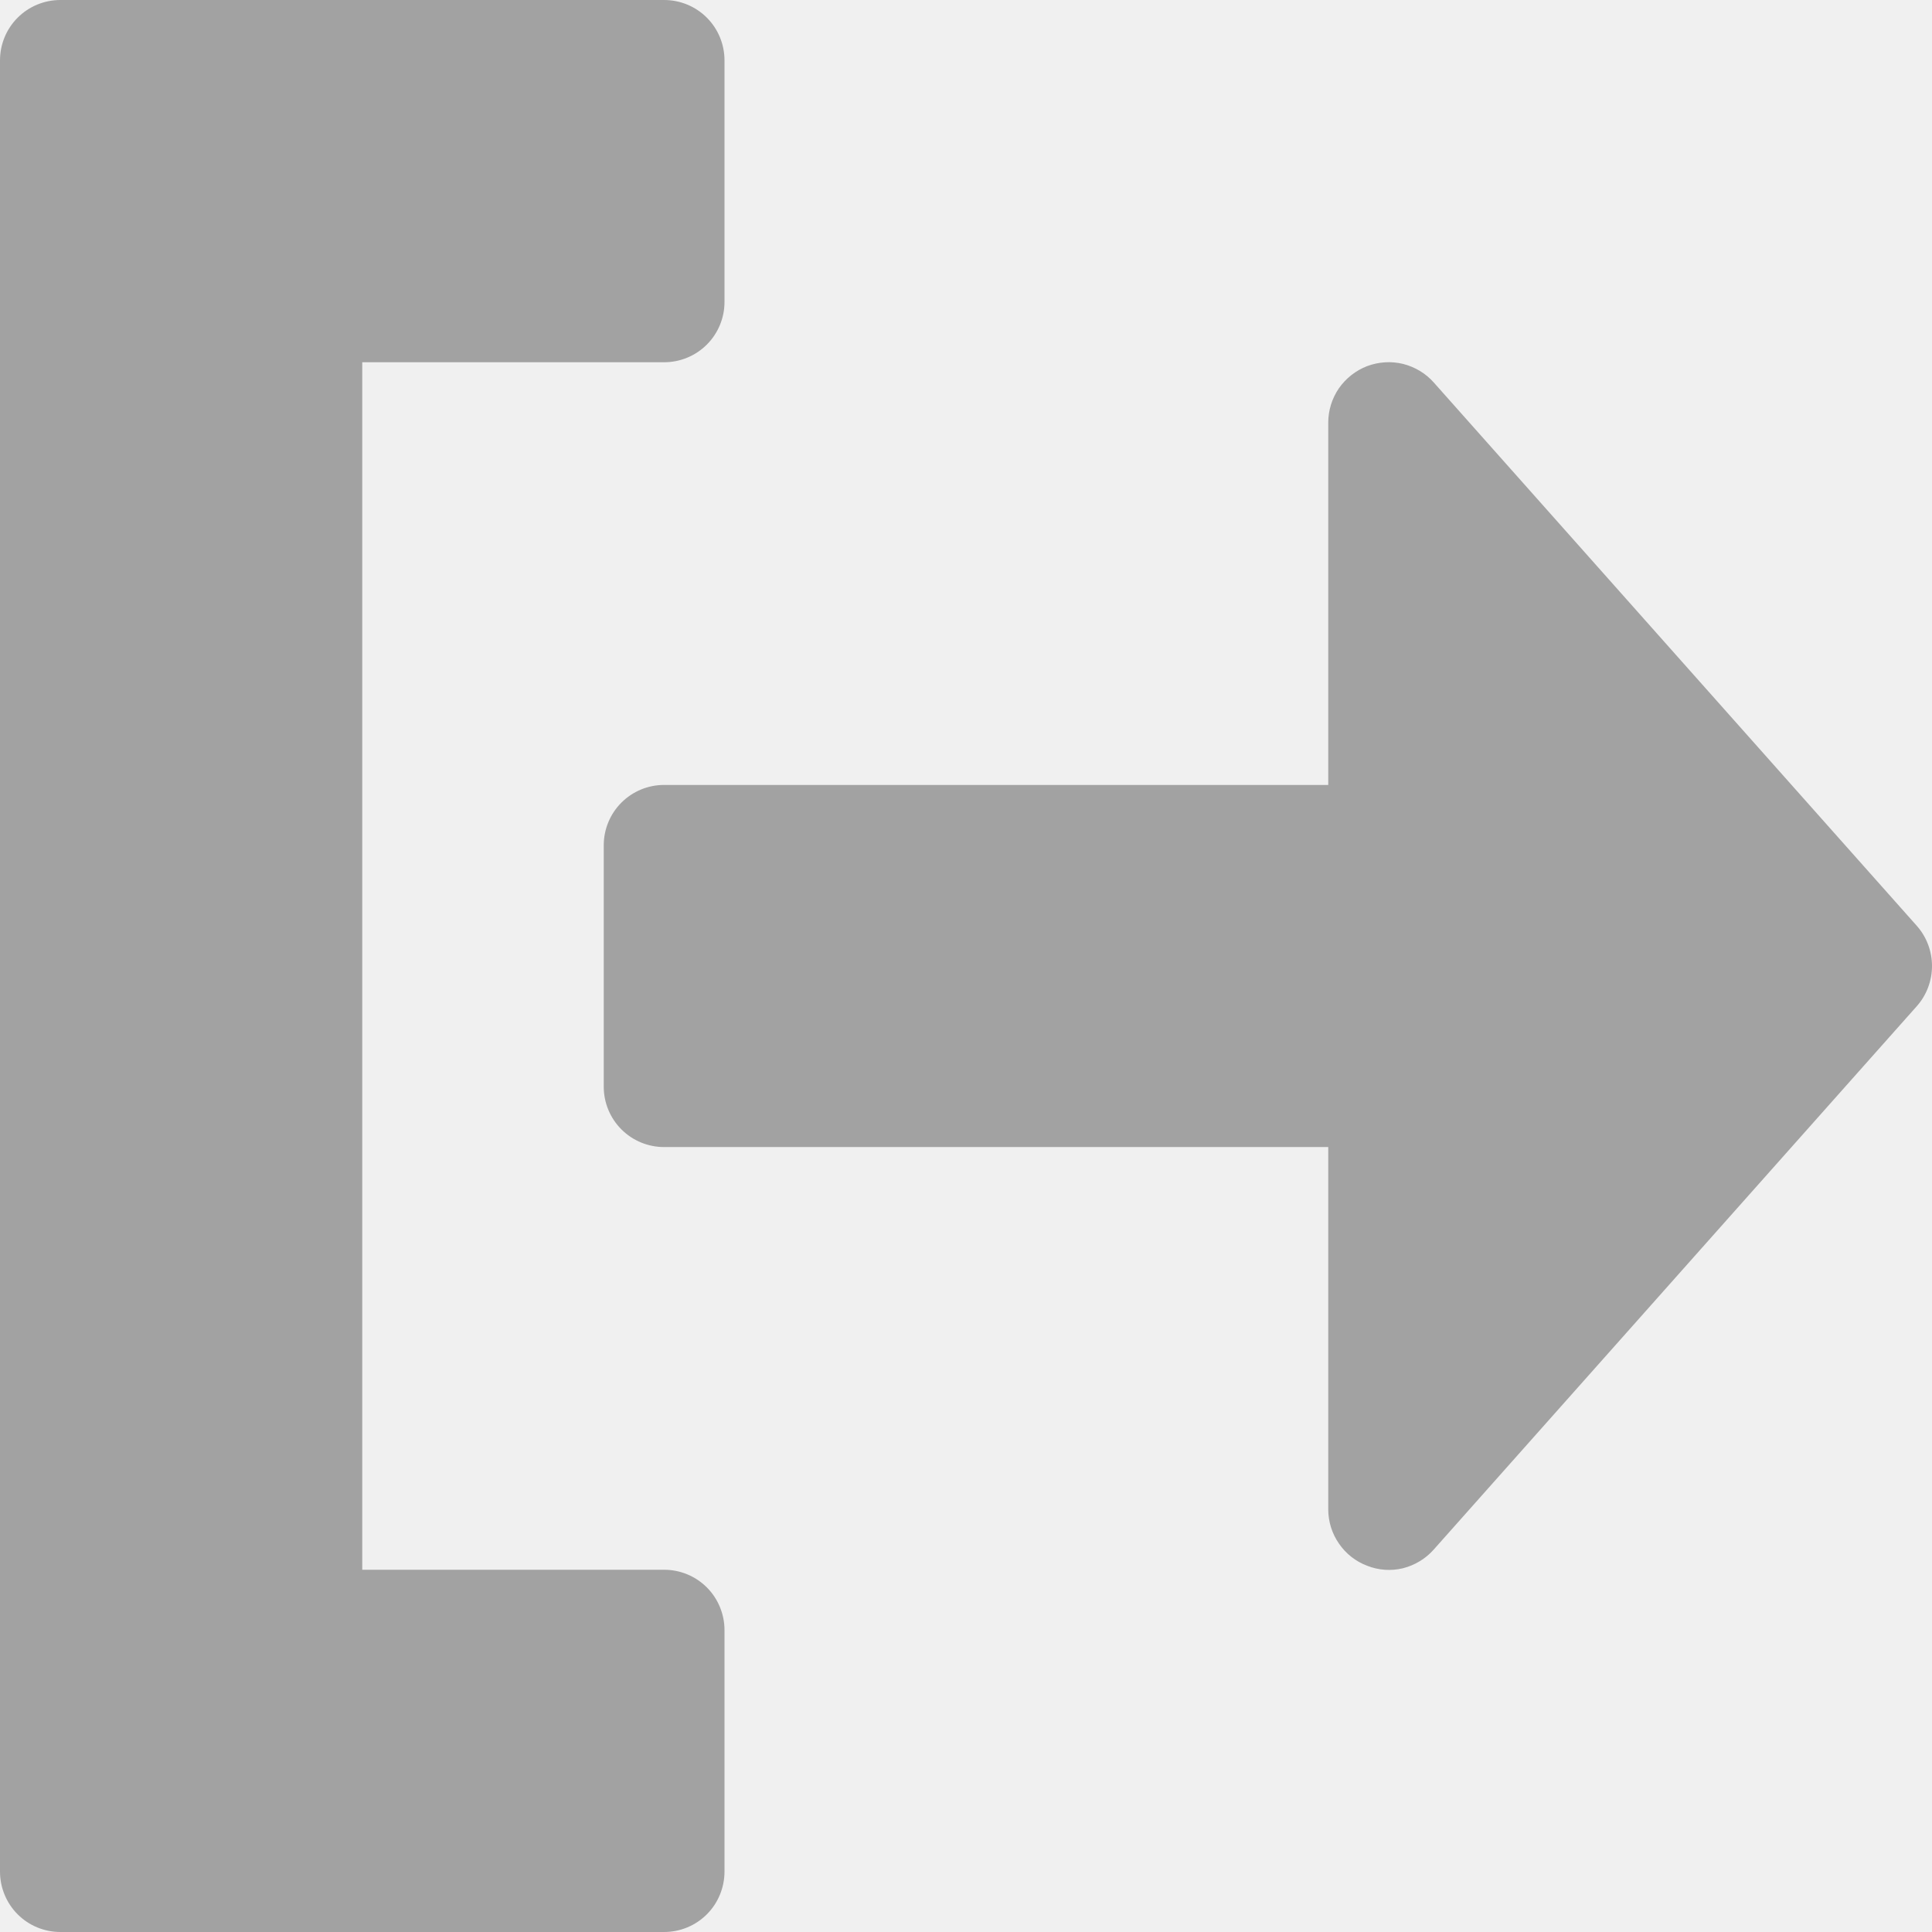
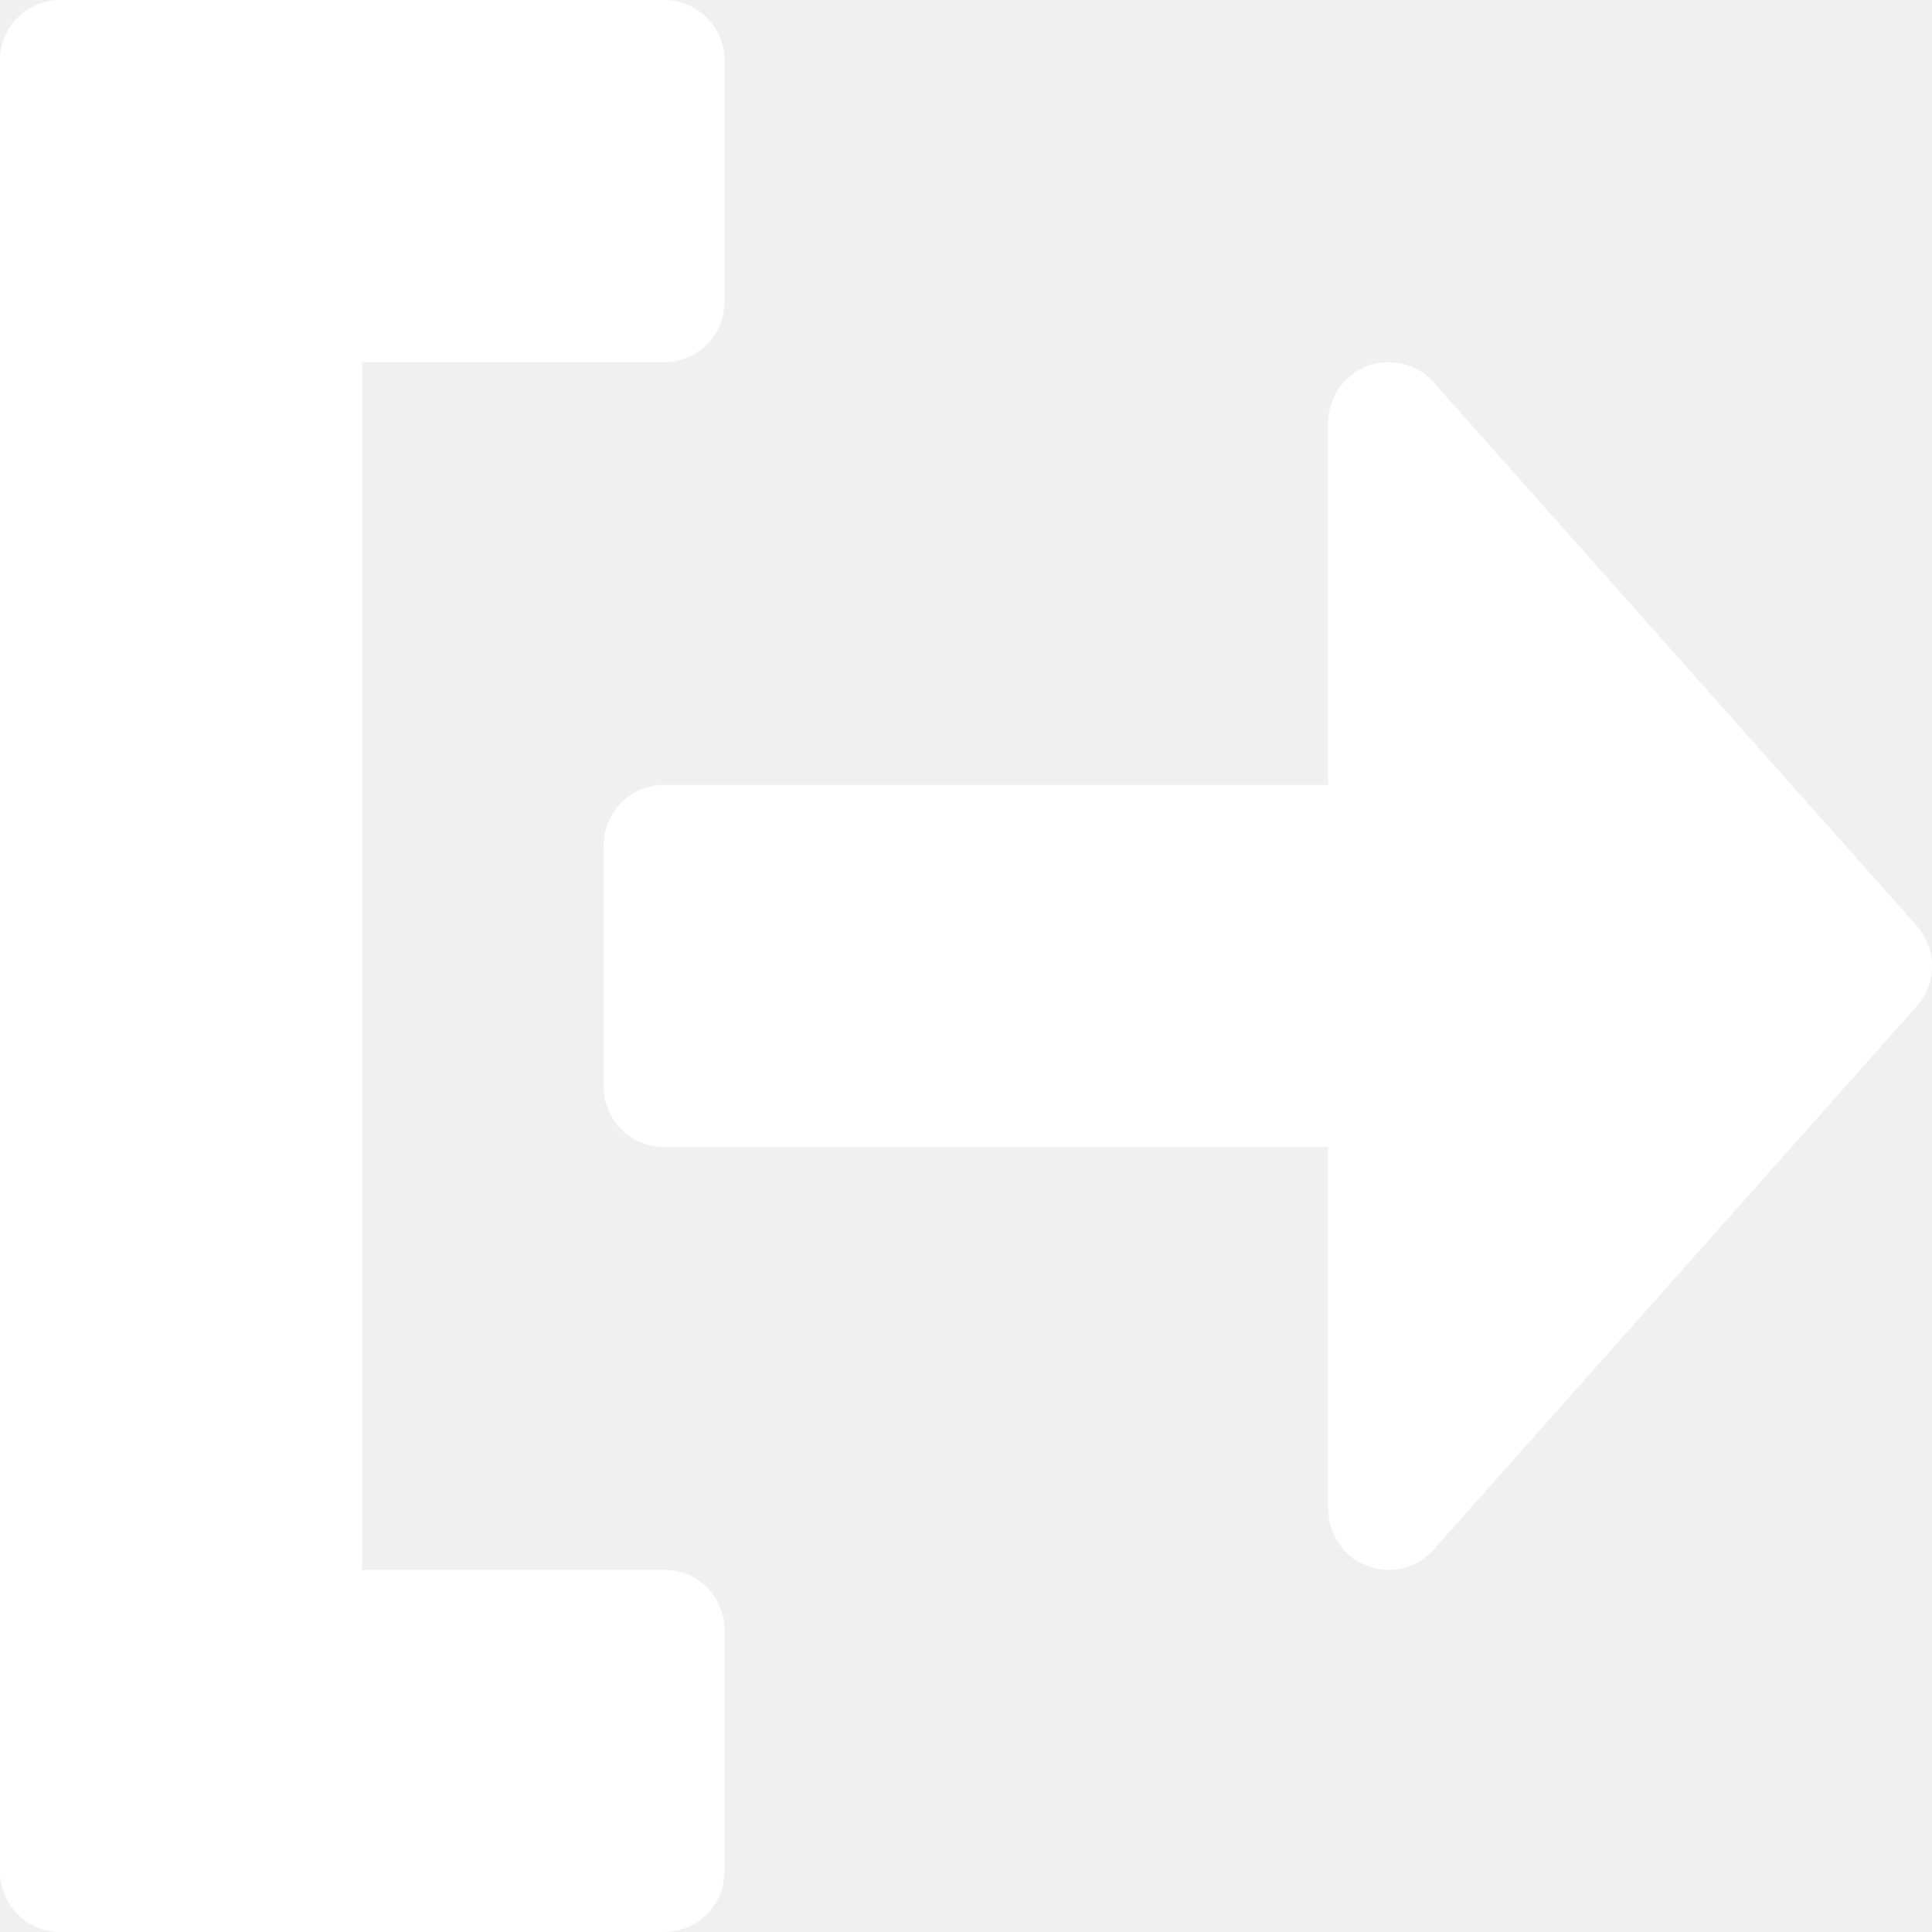
<svg xmlns="http://www.w3.org/2000/svg" width="14" height="14" viewBox="0 0 14 14" fill="none">
-   <path d="M13.89 7.291L10.39 11.228C10.331 11.295 10.253 11.342 10.167 11.364C10.081 11.385 9.99 11.379 9.907 11.346C9.824 11.315 9.753 11.259 9.703 11.186C9.652 11.113 9.625 11.026 9.625 10.938V8.312H4.812C4.696 8.312 4.585 8.266 4.503 8.184C4.421 8.102 4.375 7.991 4.375 7.875V6.125C4.375 6.009 4.421 5.898 4.503 5.816C4.585 5.734 4.696 5.688 4.812 5.688H9.625V3.062C9.625 2.974 9.652 2.887 9.702 2.814C9.753 2.741 9.824 2.685 9.907 2.653C9.99 2.622 10.081 2.616 10.167 2.637C10.253 2.659 10.331 2.705 10.39 2.772L13.89 6.709C13.961 6.789 14 6.893 14 7C14 7.107 13.961 7.211 13.89 7.291ZM4.812 11.375H2.625V2.625H4.812C4.929 2.625 5.04 2.579 5.122 2.497C5.204 2.415 5.25 2.304 5.25 2.188V0.438C5.25 0.321 5.204 0.21 5.122 0.128C5.04 0.046 4.929 0 4.812 0H0.438C0.321 0 0.21 0.046 0.128 0.128C0.046 0.21 0 0.321 0 0.438V13.562C0 13.678 0.046 13.79 0.128 13.872C0.21 13.954 0.321 14 0.438 14H4.812C4.929 14 5.04 13.954 5.122 13.872C5.204 13.79 5.25 13.678 5.25 13.562V11.812C5.25 11.697 5.204 11.585 5.122 11.503C5.04 11.421 4.929 11.375 4.812 11.375Z" fill="#A2A2A2" />
+   <path d="M13.89 7.291L10.39 11.228C10.331 11.295 10.253 11.342 10.167 11.364C10.081 11.385 9.99 11.379 9.907 11.346C9.824 11.315 9.753 11.259 9.703 11.186C9.652 11.113 9.625 11.026 9.625 10.938V8.312H4.812C4.696 8.312 4.585 8.266 4.503 8.184C4.421 8.102 4.375 7.991 4.375 7.875V6.125C4.375 6.009 4.421 5.898 4.503 5.816C4.585 5.734 4.696 5.688 4.812 5.688H9.625V3.062C9.625 2.974 9.652 2.887 9.702 2.814C9.753 2.741 9.824 2.685 9.907 2.653C9.99 2.622 10.081 2.616 10.167 2.637C10.253 2.659 10.331 2.705 10.39 2.772L13.89 6.709C13.961 6.789 14 6.893 14 7C14 7.107 13.961 7.211 13.89 7.291ZM4.812 11.375H2.625V2.625H4.812C4.929 2.625 5.04 2.579 5.122 2.497C5.204 2.415 5.25 2.304 5.25 2.188V0.438C5.25 0.321 5.204 0.21 5.122 0.128C5.04 0.046 4.929 0 4.812 0H0.438C0.321 0 0.21 0.046 0.128 0.128C0.046 0.21 0 0.321 0 0.438V13.562C0 13.678 0.046 13.79 0.128 13.872C0.21 13.954 0.321 14 0.438 14H4.812C4.929 14 5.04 13.954 5.122 13.872C5.204 13.79 5.25 13.678 5.25 13.562V11.812C5.25 11.697 5.204 11.585 5.122 11.503C5.04 11.421 4.929 11.375 4.812 11.375Z" fill="#FFFFFF" />
</svg>
